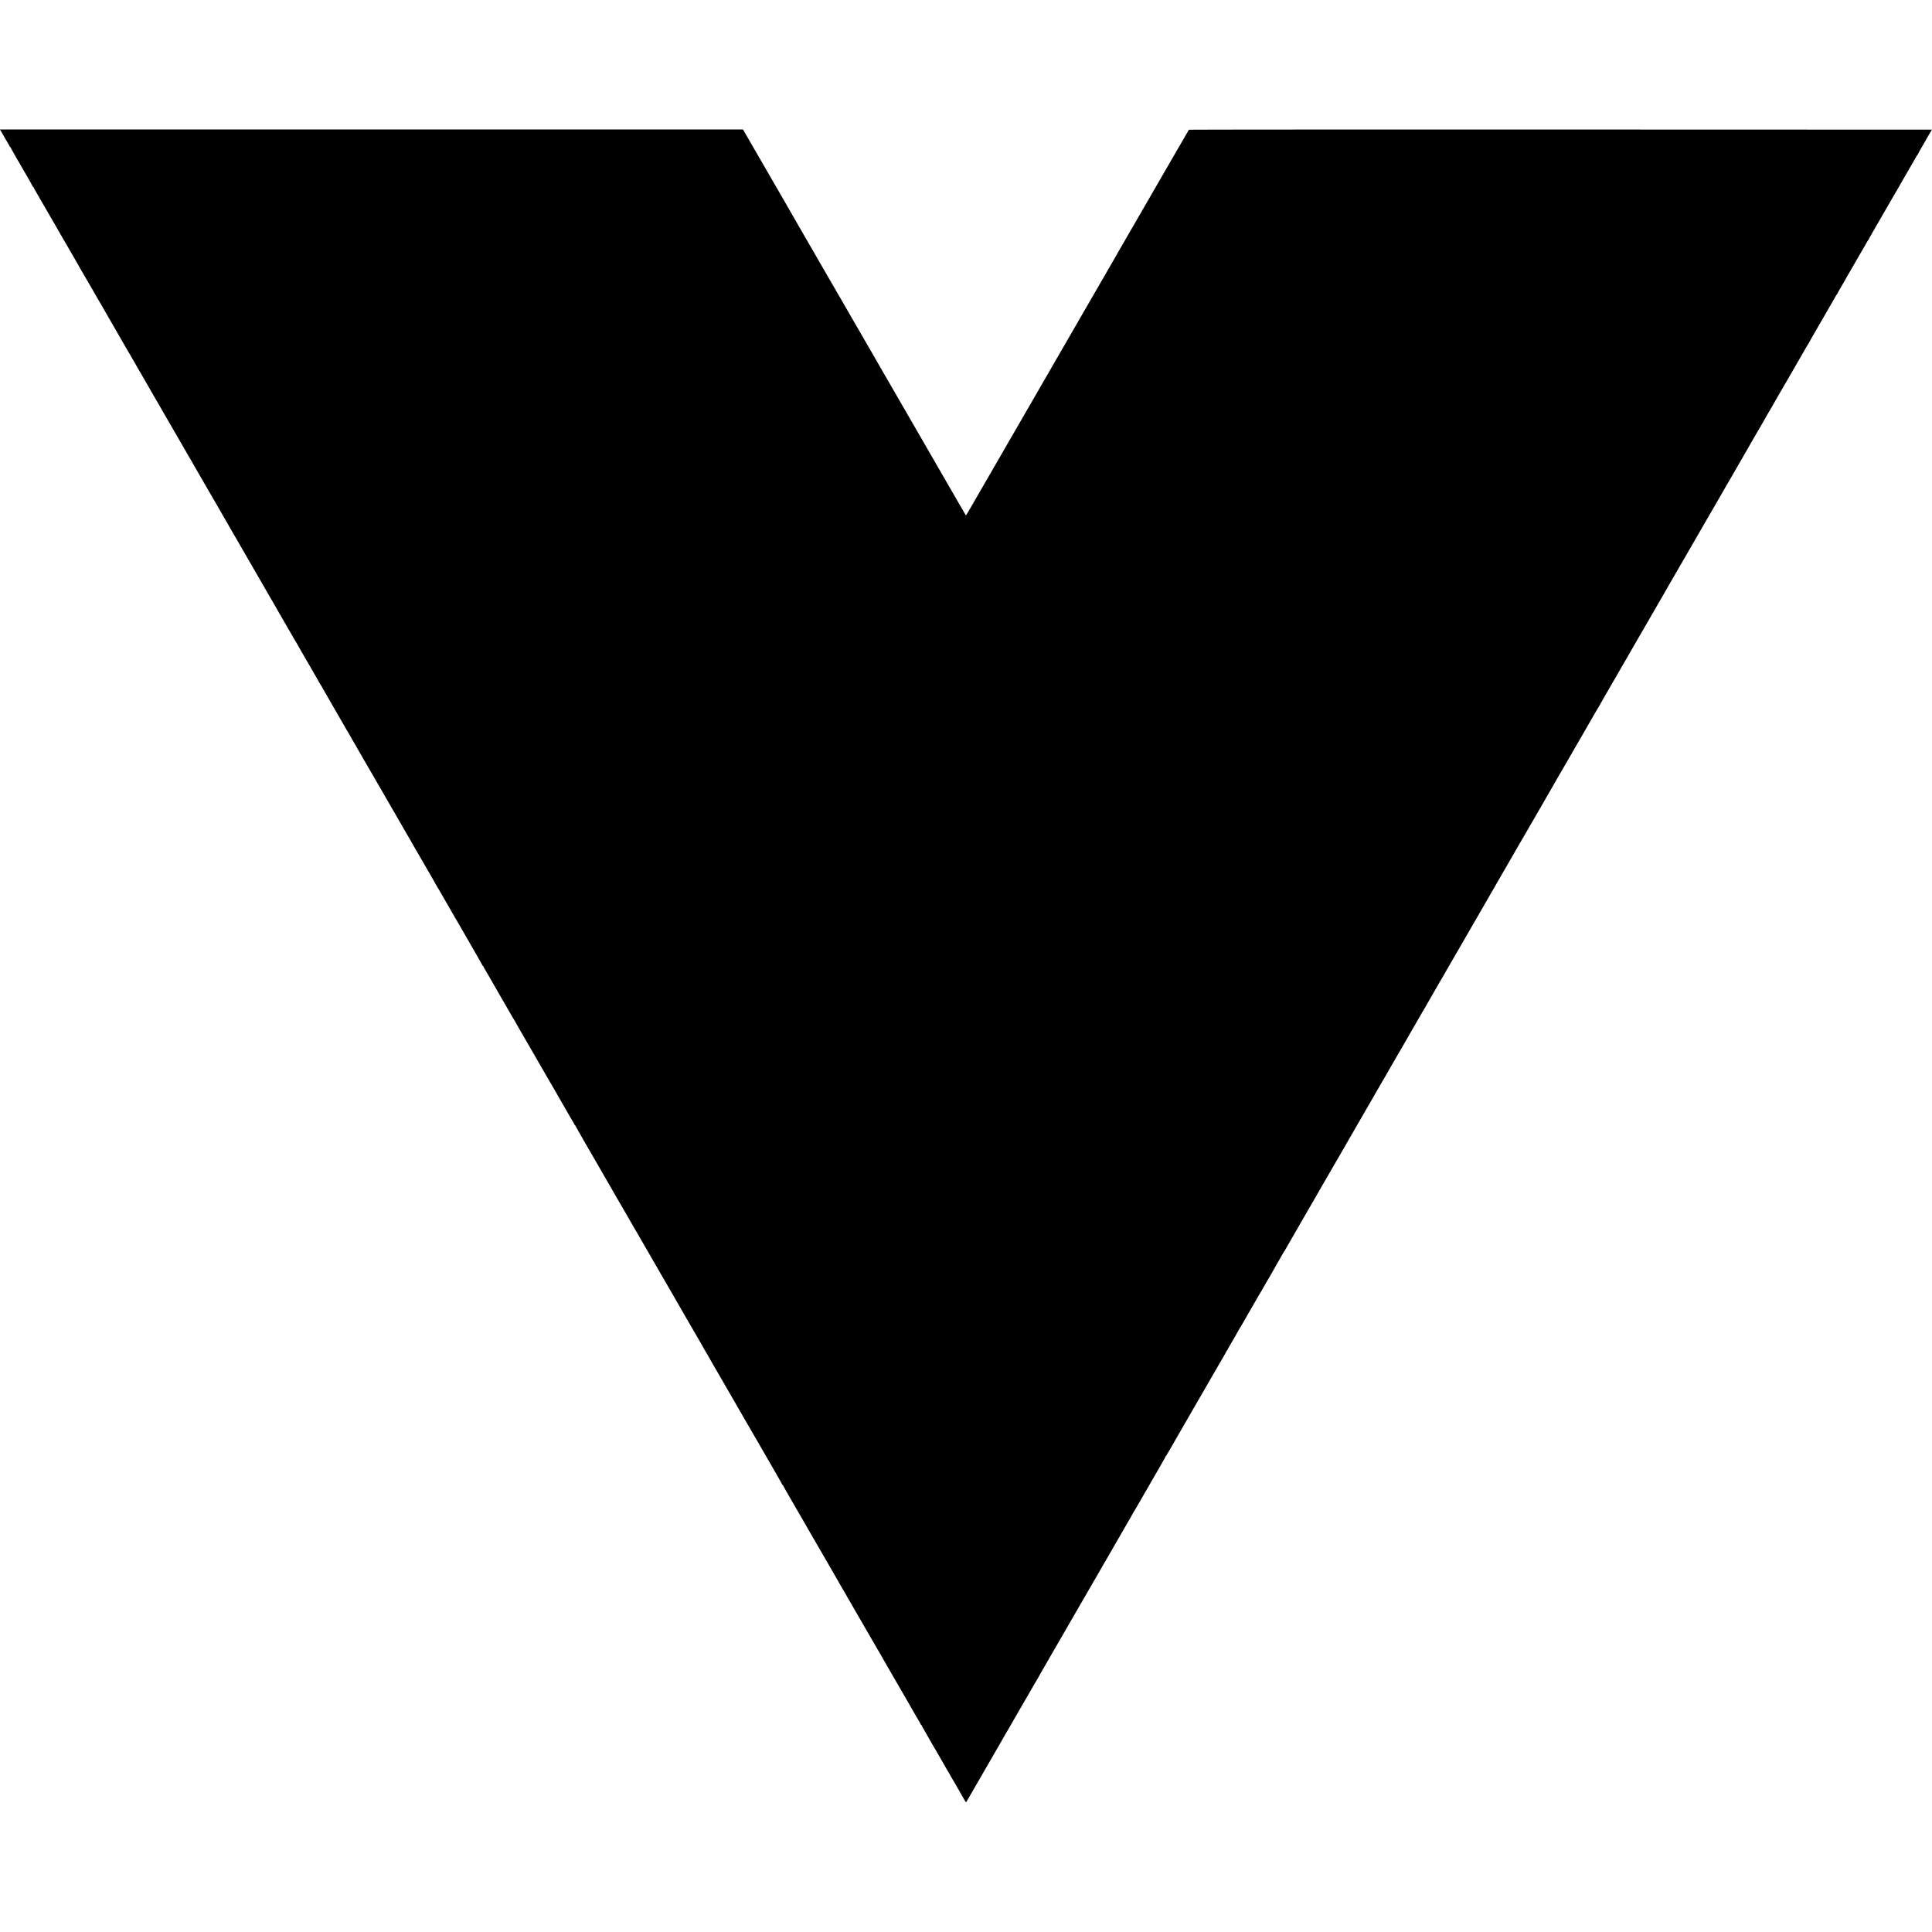
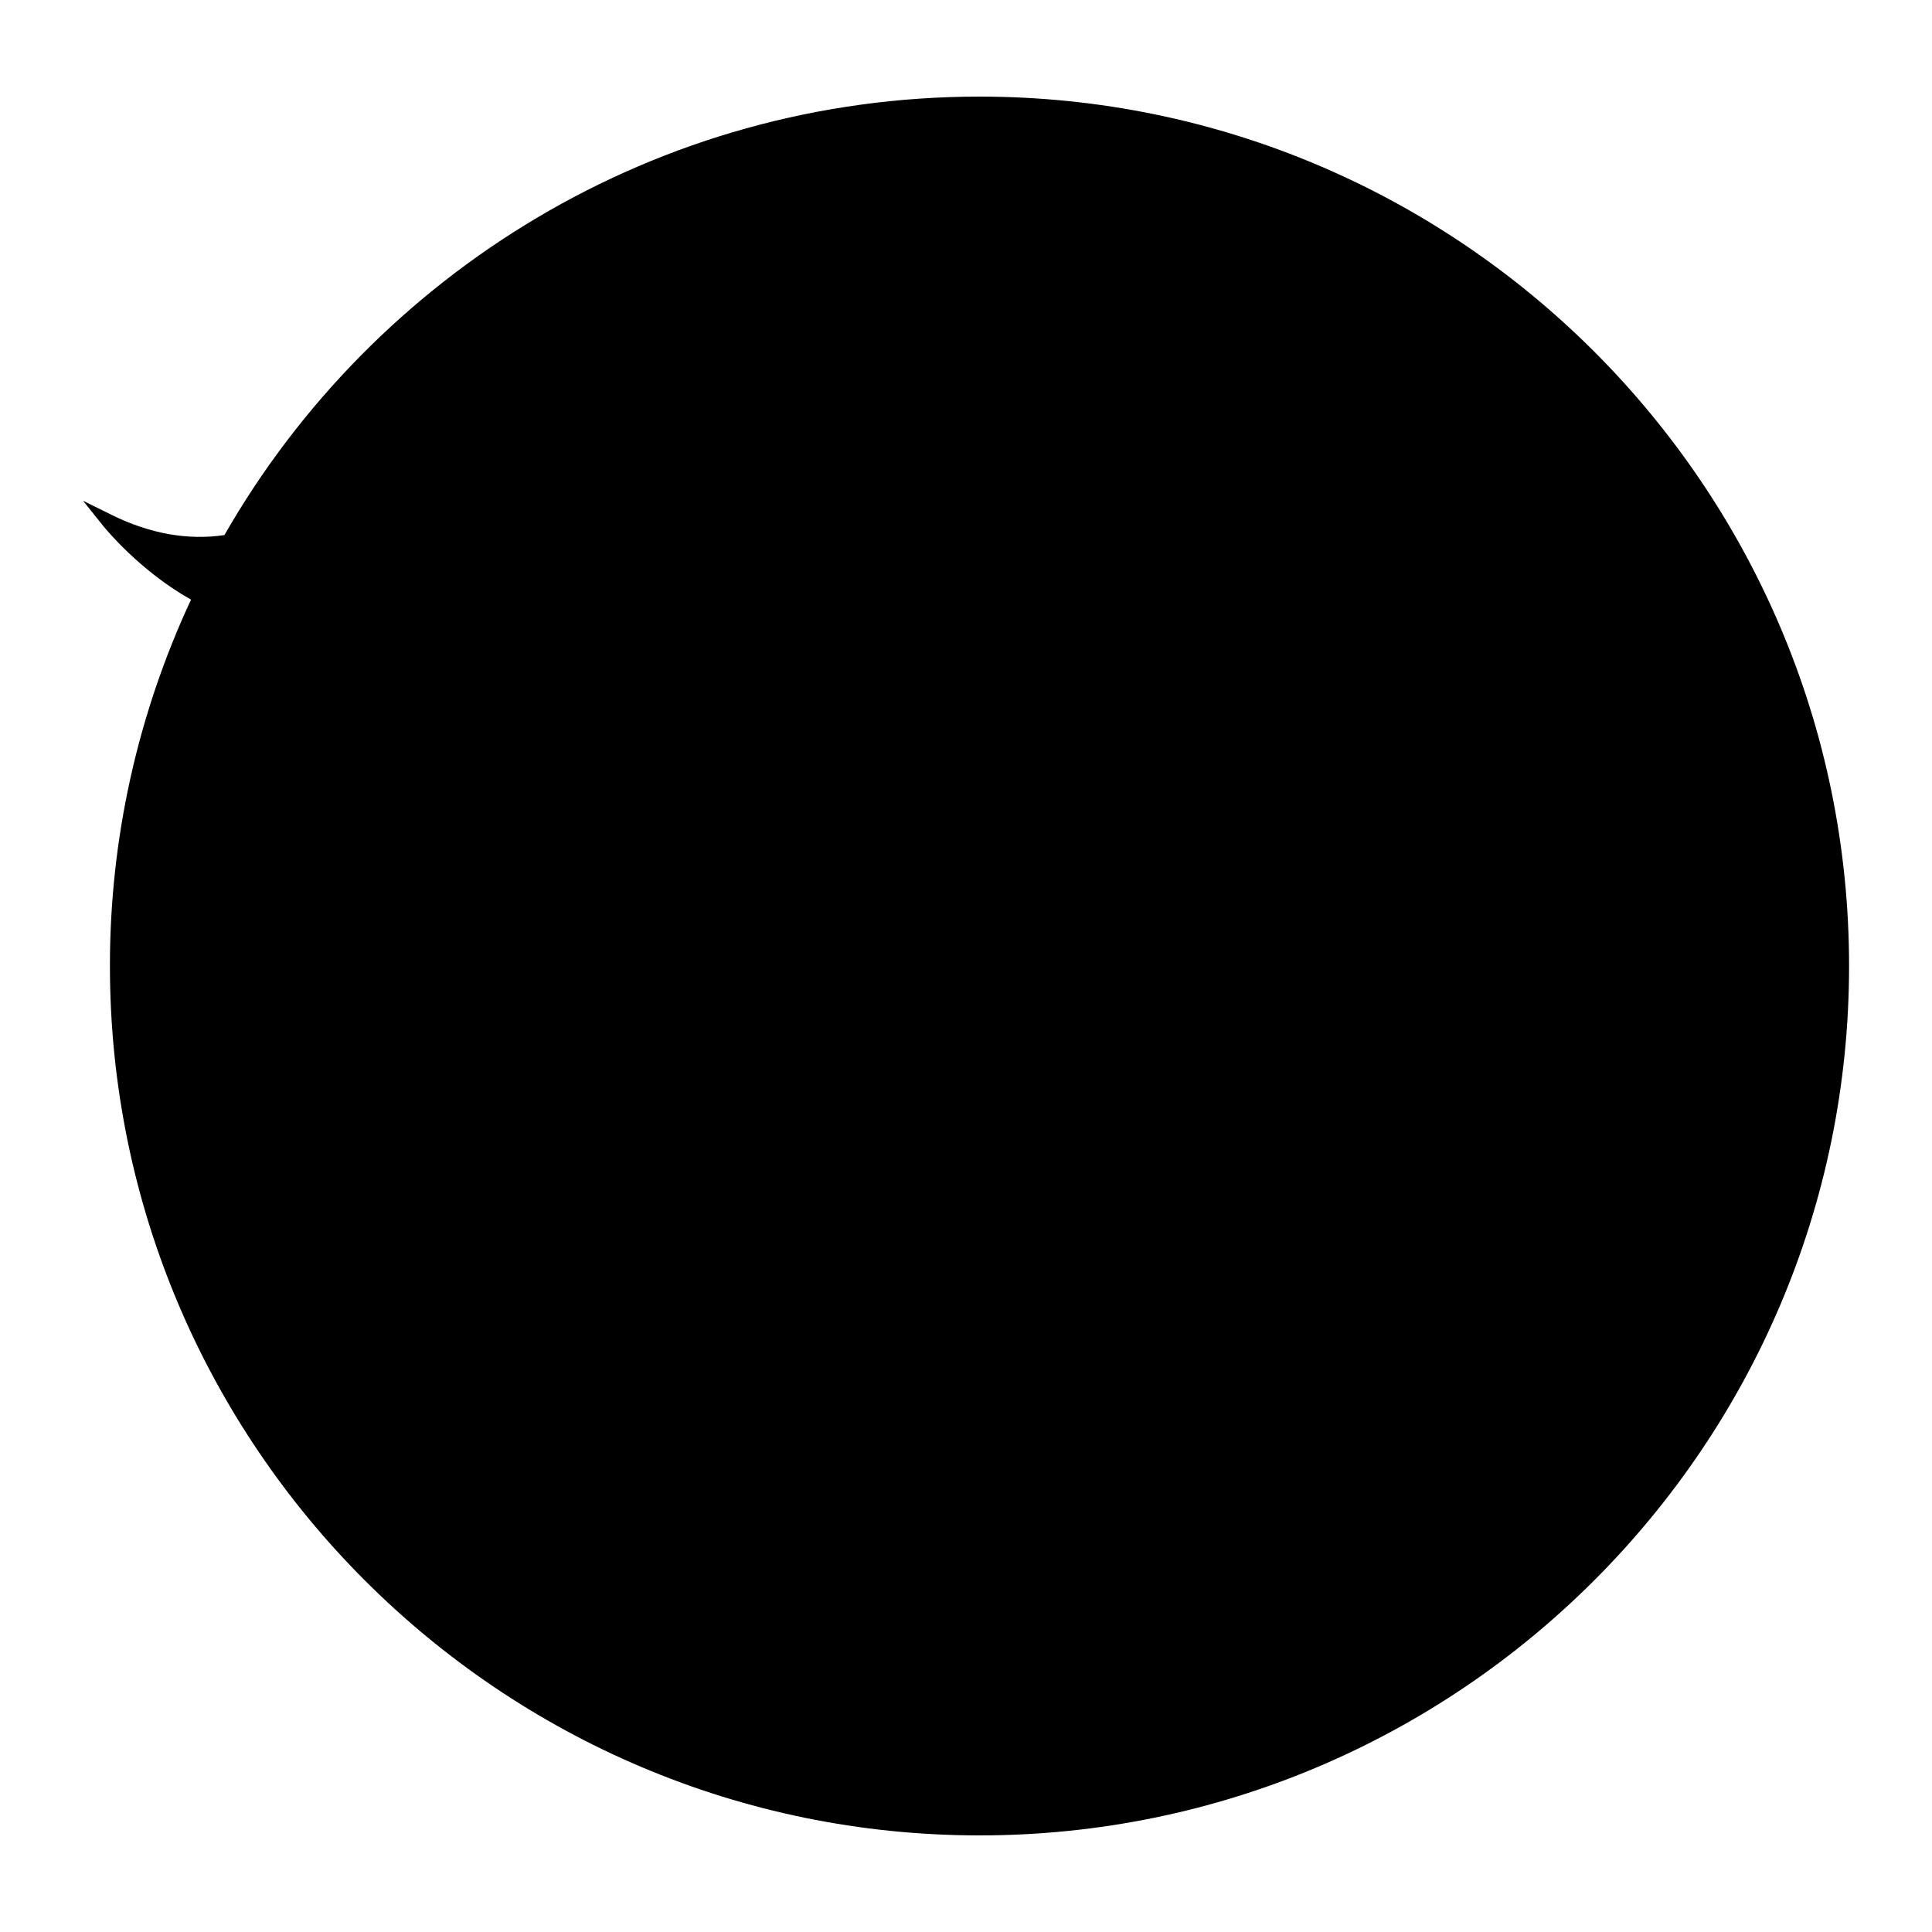
- <svg xmlns="http://www.w3.org/2000/svg" version="1.0" width="16pt" height="16pt" viewBox="0 0 16 16" preserveAspectRatio="xMidYMid meet">
-   <g transform="translate(0,16) scale(0.00032,-0.00032)" fill="#000000" stroke="none">
-     <path d="M18 46618 c45 -75 122 -207 122 -211 0 -2 25 -45 55 -95 30 -50 55 -96 55 -102 0 -5 5 -10 10 -10 6 0 10 -4 10 -9 0 -5 73 -135 161 -288 89 -153 173 -298 187 -323 14 -25 32 -57 41 -72 88 -149 187 -324 189 -335 2 -7 8 -13 13 -13 5 0 9 -4 9 -10 0 -5 46 -89 103 -187 175 -302 490 -846 507 -876 8 -16 20 -36 25 -45 28 -46 290 -498 339 -585 13 -23 74 -129 136 -236 61 -107 123 -215 137 -240 14 -25 29 -50 33 -56 5 -5 23 -37 40 -70 18 -33 38 -67 44 -75 11 -16 21 -33 63 -109 14 -25 29 -50 33 -56 4 -5 21 -35 38 -65 55 -100 261 -455 269 -465 4 -5 14 -21 20 -35 15 -29 41 -75 103 -180 24 -41 52 -88 60 -105 9 -16 57 -100 107 -185 112 -193 362 -626 380 -660 8 -14 23 -38 33 -55 11 -16 23 -37 27 -45 4 -8 26 -46 48 -85 23 -38 53 -90 67 -115 46 -81 64 -113 178 -310 62 -107 121 -210 132 -227 37 -67 56 -99 85 -148 16 -27 32 -57 36 -65 4 -8 15 -27 25 -42 9 -15 53 -89 96 -165 44 -76 177 -307 296 -513 120 -206 268 -463 330 -570 131 -227 117 -203 200 -348 36 -62 73 -125 82 -140 10 -15 21 -34 25 -42 4 -8 20 -37 36 -65 17 -27 38 -65 48 -82 49 -85 64 -111 87 -153 13 -25 28 -49 32 -55 4 -5 78 -134 165 -285 87 -151 166 -288 176 -305 10 -16 26 -43 35 -59 9 -17 125 -217 257 -445 132 -229 253 -441 270 -471 17 -30 45 -79 64 -108 18 -29 33 -54 33 -57 0 -2 20 -37 44 -77 24 -40 123 -212 221 -383 97 -170 190 -330 205 -355 16 -25 39 -65 53 -90 13 -25 81 -144 152 -265 70 -121 137 -238 150 -260 12 -22 37 -65 55 -95 18 -30 43 -73 55 -95 12 -22 48 -85 80 -140 77 -132 163 -280 190 -330 13 -22 71 -123 130 -225 59 -102 116 -199 126 -217 10 -17 29 -50 43 -72 15 -22 26 -43 26 -45 0 -2 27 -50 60 -106 33 -56 60 -103 60 -105 0 -2 55 -98 90 -155 8 -14 182 -316 239 -414 13 -22 45 -79 72 -124 27 -46 49 -86 49 -89 0 -2 14 -24 30 -48 16 -24 30 -46 30 -49 0 -5 74 -135 100 -176 5 -8 24 -42 43 -75 50 -88 58 -101 262 -455 104 -179 199 -345 213 -370 14 -25 28 -49 32 -55 4 -5 17 -26 28 -45 10 -19 62 -109 114 -200 114 -197 133 -230 170 -295 16 -27 33 -57 38 -65 17 -28 96 -165 103 -180 4 -8 16 -28 26 -45 10 -16 77 -131 148 -255 72 -124 181 -313 243 -420 62 -107 121 -209 131 -227 35 -62 323 -560 392 -678 38 -66 83 -145 100 -175 16 -30 33 -59 37 -65 4 -5 17 -27 29 -47 34 -61 56 -100 90 -156 17 -29 31 -55 31 -57 0 -2 17 -32 39 -67 21 -35 134 -229 251 -433 117 -203 235 -407 261 -451 27 -45 49 -85 49 -88 0 -4 8 -19 19 -34 15 -21 200 -341 309 -533 10 -19 33 -58 51 -87 17 -29 31 -54 31 -56 0 -2 25 -44 55 -94 30 -50 55 -95 55 -98 0 -4 6 -15 14 -23 7 -9 27 -41 43 -71 17 -30 170 -297 342 -594 171 -296 311 -542 311 -547 0 -5 5 -9 10 -9 6 0 10 -4 10 -10 0 -5 22 -47 49 -92 27 -46 58 -99 68 -118 24 -43 81 -140 93 -160 5 -8 66 -114 135 -235 69 -121 130 -227 135 -235 12 -21 259 -447 283 -490 10 -19 28 -47 38 -62 11 -14 19 -29 19 -32 0 -3 37 -69 83 -148 99 -170 305 -526 337 -583 13 -22 31 -53 41 -70 11 -16 22 -37 26 -45 7 -14 82 -146 103 -180 14 -24 181 -311 205 -355 13 -22 46 -80 75 -130 29 -49 64 -110 78 -135 14 -25 51 -88 82 -140 31 -52 59 -102 63 -110 4 -8 18 -33 31 -55 205 -353 284 -489 309 -535 17 -30 45 -78 62 -106 18 -28 36 -60 39 -72 4 -12 12 -22 17 -22 5 0 9 -4 9 -10 0 -5 109 -197 241 -427 133 -230 250 -431 259 -448 51 -90 222 -385 280 -485 37 -63 78 -135 92 -160 14 -25 67 -117 118 -205 51 -88 101 -175 111 -193 34 -58 55 -95 149 -257 51 -88 101 -173 110 -190 9 -16 76 -131 147 -255 72 -124 140 -241 151 -260 61 -108 281 -489 355 -615 38 -66 77 -133 87 -150 35 -63 91 -161 100 -175 14 -23 99 -169 128 -220 54 -97 135 -235 142 -245 4 -5 20 -32 35 -60 26 -48 238 -416 276 -480 10 -16 26 -46 37 -65 30 -53 382 -661 403 -695 10 -16 22 -37 26 -45 4 -8 26 -48 50 -88 24 -41 43 -75 43 -77 0 -2 22 -40 50 -85 27 -45 50 -84 50 -86 0 -3 38 -69 83 -147 84 -142 302 -520 340 -587 10 -19 34 -60 52 -90 18 -30 44 -75 57 -100 14 -25 45 -79 70 -120 25 -41 56 -96 70 -121 14 -25 77 -133 138 -240 62 -107 122 -210 132 -229 25 -43 310 -535 337 -581 11 -19 26 -45 34 -59 17 -32 238 -414 266 -460 11 -19 24 -41 28 -49 3 -7 75 -133 160 -278 84 -146 153 -269 153 -274 0 -5 5 -9 10 -9 6 0 10 -4 10 -10 0 -5 82 -150 181 -322 182 -314 201 -346 240 -415 12 -21 80 -139 152 -263 71 -124 141 -245 155 -270 14 -25 28 -49 32 -55 6 -8 145 -248 220 -380 37 -66 209 -362 229 -395 11 -19 24 -42 28 -49 4 -8 67 -118 140 -243 73 -125 133 -230 133 -233 0 -2 15 -28 33 -57 19 -29 47 -78 64 -108 17 -30 53 -93 79 -139 53 -90 82 -141 157 -272 82 -142 115 -199 381 -659 142 -245 268 -463 281 -485 12 -22 71 -125 132 -230 60 -104 172 -298 248 -430 76 -132 146 -253 156 -270 11 -16 22 -36 26 -44 3 -8 30 -54 60 -103 29 -49 53 -91 53 -93 0 -3 18 -34 40 -70 22 -36 40 -67 40 -69 0 -2 37 -66 81 -142 45 -77 98 -168 119 -204 20 -36 47 -81 58 -100 12 -19 27 -47 33 -62 6 -16 15 -28 20 -28 5 0 9 -4 9 -9 0 -6 63 -118 140 -251 77 -133 140 -243 140 -245 0 -2 18 -33 41 -70 22 -37 49 -83 60 -101 10 -19 29 -51 40 -71 25 -45 109 -189 126 -218 7 -11 17 -29 22 -40 6 -11 22 -38 35 -60 14 -22 37 -62 52 -90 14 -27 35 -62 45 -77 11 -14 19 -29 19 -32 0 -3 18 -35 40 -71 22 -36 40 -67 40 -69 0 -2 19 -35 42 -72 23 -38 55 -94 72 -124 26 -47 139 -244 171 -298 6 -9 21 -36 34 -60 28 -48 37 -51 51 -19 6 12 19 36 29 52 10 17 27 46 38 65 11 19 104 181 208 360 103 179 199 345 213 370 14 25 42 74 64 109 21 34 38 65 38 67 0 2 18 33 40 69 22 36 40 67 40 69 0 3 177 310 199 346 16 26 136 234 140 244 2 5 25 44 52 88 27 44 49 81 49 84 0 2 18 34 40 70 22 36 40 67 40 69 0 2 20 36 43 77 35 58 169 289 297 513 9 17 50 86 90 155 40 69 86 150 103 180 16 30 35 62 41 70 6 8 16 24 22 35 35 64 72 129 167 293 59 100 116 199 127 220 11 20 30 53 41 72 43 72 1070 1850 1121 1940 14 25 65 113 113 195 48 83 96 166 107 185 10 19 28 50 38 68 11 18 73 124 137 235 64 111 175 303 246 427 71 124 173 299 225 390 52 91 116 202 143 248 27 45 49 85 49 89 0 4 6 14 14 22 7 9 28 43 46 76 26 47 251 436 378 655 11 19 29 51 40 70 11 19 101 176 201 348 99 172 181 317 181 323 0 5 5 9 10 9 6 0 10 5 10 11 0 6 8 23 18 37 11 15 32 52 49 82 16 30 130 228 253 440 122 212 234 405 248 430 13 25 39 70 57 100 39 65 69 117 130 225 25 44 50 87 55 95 12 19 78 134 220 380 61 107 129 224 150 260 161 277 222 382 246 425 15 28 47 83 71 123 24 41 43 78 43 83 0 5 4 9 8 9 4 0 13 12 19 28 7 15 23 45 36 67 66 110 277 478 277 483 0 3 6 13 14 21 7 9 27 41 43 71 17 30 45 80 63 110 34 57 375 649 394 685 6 11 16 27 22 35 6 8 26 42 44 75 18 33 41 74 51 90 10 17 24 41 32 55 54 97 72 128 88 152 11 14 19 28 19 30 0 3 79 141 175 308 96 167 175 305 175 308 0 3 6 13 14 21 7 9 26 39 41 66 33 60 276 483 338 587 24 40 46 80 50 88 4 8 13 24 20 35 14 23 95 163 125 215 11 19 52 91 92 160 40 69 80 139 90 155 9 17 103 179 207 360 105 182 200 346 211 365 103 181 463 802 489 845 7 11 15 27 19 35 4 8 29 51 55 95 64 110 828 1433 848 1470 9 17 24 41 33 55 9 14 29 48 45 77 15 28 52 93 82 145 30 51 62 107 71 123 17 30 231 398 400 690 51 88 103 179 115 202 12 23 26 48 32 55 6 7 24 38 40 68 17 30 61 107 98 170 37 63 84 144 103 180 19 36 41 72 48 81 8 8 14 18 14 21 0 4 27 51 59 106 32 55 72 124 89 154 16 29 71 125 122 213 51 88 104 180 118 205 13 25 28 50 32 55 4 6 17 26 28 45 11 19 45 80 77 135 31 55 66 116 77 135 11 19 88 152 171 295 401 694 620 1072 650 1125 11 19 87 152 170 295 83 143 158 273 166 288 9 16 21 36 26 45 6 9 31 52 55 96 25 43 54 94 66 115 11 20 95 164 186 321 91 157 173 299 182 315 9 17 26 46 37 65 12 19 66 114 121 210 56 96 108 186 117 200 8 14 24 40 34 59 24 45 383 664 412 713 5 9 17 29 26 45 15 28 120 210 241 419 36 61 68 117 72 125 4 8 12 23 19 34 35 57 245 420 262 453 11 20 35 61 53 90 17 29 32 54 32 56 0 3 28 51 62 108 33 57 70 119 80 138 10 19 23 42 28 50 5 8 32 53 59 100 27 47 149 258 271 470 122 212 234 405 248 430 30 53 62 108 80 135 6 11 15 27 19 35 4 8 85 150 181 315 96 165 187 323 202 350 31 56 116 202 130 225 5 8 25 42 43 75 19 33 92 159 162 280 149 257 157 271 202 350 19 33 38 67 43 75 9 14 228 392 275 475 12 22 55 96 95 165 40 69 80 139 90 155 24 42 202 350 221 383 9 15 27 47 41 72 14 25 75 131 136 236 61 106 121 210 134 232 99 172 271 470 279 482 5 8 23 40 40 70 18 30 81 141 142 245 60 105 121 210 135 235 14 25 71 124 127 220 56 96 143 247 194 335 51 88 96 167 102 175 14 24 180 311 204 355 23 43 340 590 356 615 5 8 50 87 101 175 171 301 517 898 582 1008 25 43 46 81 46 83 0 2 12 23 27 47 14 23 40 67 56 97 16 30 35 62 42 70 7 8 15 22 18 30 4 8 20 38 37 65 16 28 33 57 37 65 6 12 111 196 143 250 5 8 55 95 112 193 57 98 113 195 126 215 12 20 27 46 32 57 6 11 14 27 20 35 5 8 76 130 156 270 80 140 165 287 187 325 23 39 52 90 66 115 13 25 30 52 37 61 8 8 14 18 14 21 0 4 41 77 92 165 50 87 175 302 276 478 101 176 208 360 236 408 28 49 67 117 86 152 19 35 41 70 48 77 6 6 12 15 12 19 0 7 124 224 167 291 12 21 23 40 23 42 0 2 21 40 46 83 26 43 55 92 64 109 54 95 327 568 354 614 19 30 45 75 59 100 71 128 82 145 89 148 4 2 8 8 8 13 0 5 42 82 94 172 311 538 496 858 518 897 14 25 40 70 58 100 18 30 42 71 53 90 10 19 79 139 152 265 73 127 142 246 153 265 10 19 43 76 72 125 29 50 63 108 75 130 65 116 80 140 87 143 4 2 8 8 8 12 0 8 114 212 140 250 6 8 14 24 20 35 5 11 54 97 108 190 l100 170 -9611 3 c-5286 1 -9614 -1 -9618 -5 -5 -6 -419 -719 -619 -1068 -89 -155 -267 -463 -323 -560 -38 -66 -81 -140 -95 -165 -31 -56 -263 -457 -526 -910 -110 -190 -224 -388 -254 -440 -29 -52 -61 -109 -71 -125 -23 -39 -243 -420 -268 -465 -11 -19 -204 -352 -428 -740 -224 -388 -477 -826 -563 -975 -85 -148 -185 -322 -222 -385 -37 -63 -120 -207 -185 -320 -65 -113 -177 -306 -248 -430 -72 -124 -172 -297 -222 -385 -51 -88 -142 -245 -202 -350 -131 -226 -247 -427 -408 -705 -65 -113 -249 -432 -410 -710 -160 -278 -388 -673 -506 -877 -118 -205 -216 -373 -219 -373 -3 0 -52 82 -109 183 -58 100 -144 250 -192 332 -95 164 -402 696 -647 1120 -85 149 -228 396 -317 550 -212 365 -982 1700 -1008 1745 -10 19 -43 76 -72 125 -29 50 -64 110 -77 135 -14 25 -63 110 -110 190 -47 80 -96 165 -110 190 -14 25 -99 171 -188 325 -89 154 -174 300 -188 325 -13 25 -64 113 -112 195 -48 83 -140 242 -205 355 -65 113 -183 317 -263 454 -79 137 -152 264 -163 282 -50 89 -335 583 -354 614 -12 19 -34 58 -50 85 -15 28 -129 226 -253 440 -124 215 -235 408 -247 430 -12 22 -69 121 -127 220 -58 99 -226 389 -373 645 -148 256 -324 561 -392 678 -67 117 -134 232 -147 255 -13 23 -33 59 -46 80 l-22 37 -9615 0 -9615 0 20 -32z" />
+ <svg xmlns="http://www.w3.org/2000/svg" viewBox="0 0 800 800">
+   <g id="圖層_1" data-name="圖層 1">
+     <path d="M405.59,40C271.94,40,155.05,113.14,92.93,221.56c-14.85,2.22-30.61-.43-46.54-8.28l-12-5.92,8.39,10.47c.9,1.11,15.06,18.49,36.32,30.48A358,358,0,0,0,45.52,400c0,198.56,161.55,360,360.07,360S765.66,598.56,765.66,400,604.14,40,405.59,40Z" />
  </g>
</svg>
